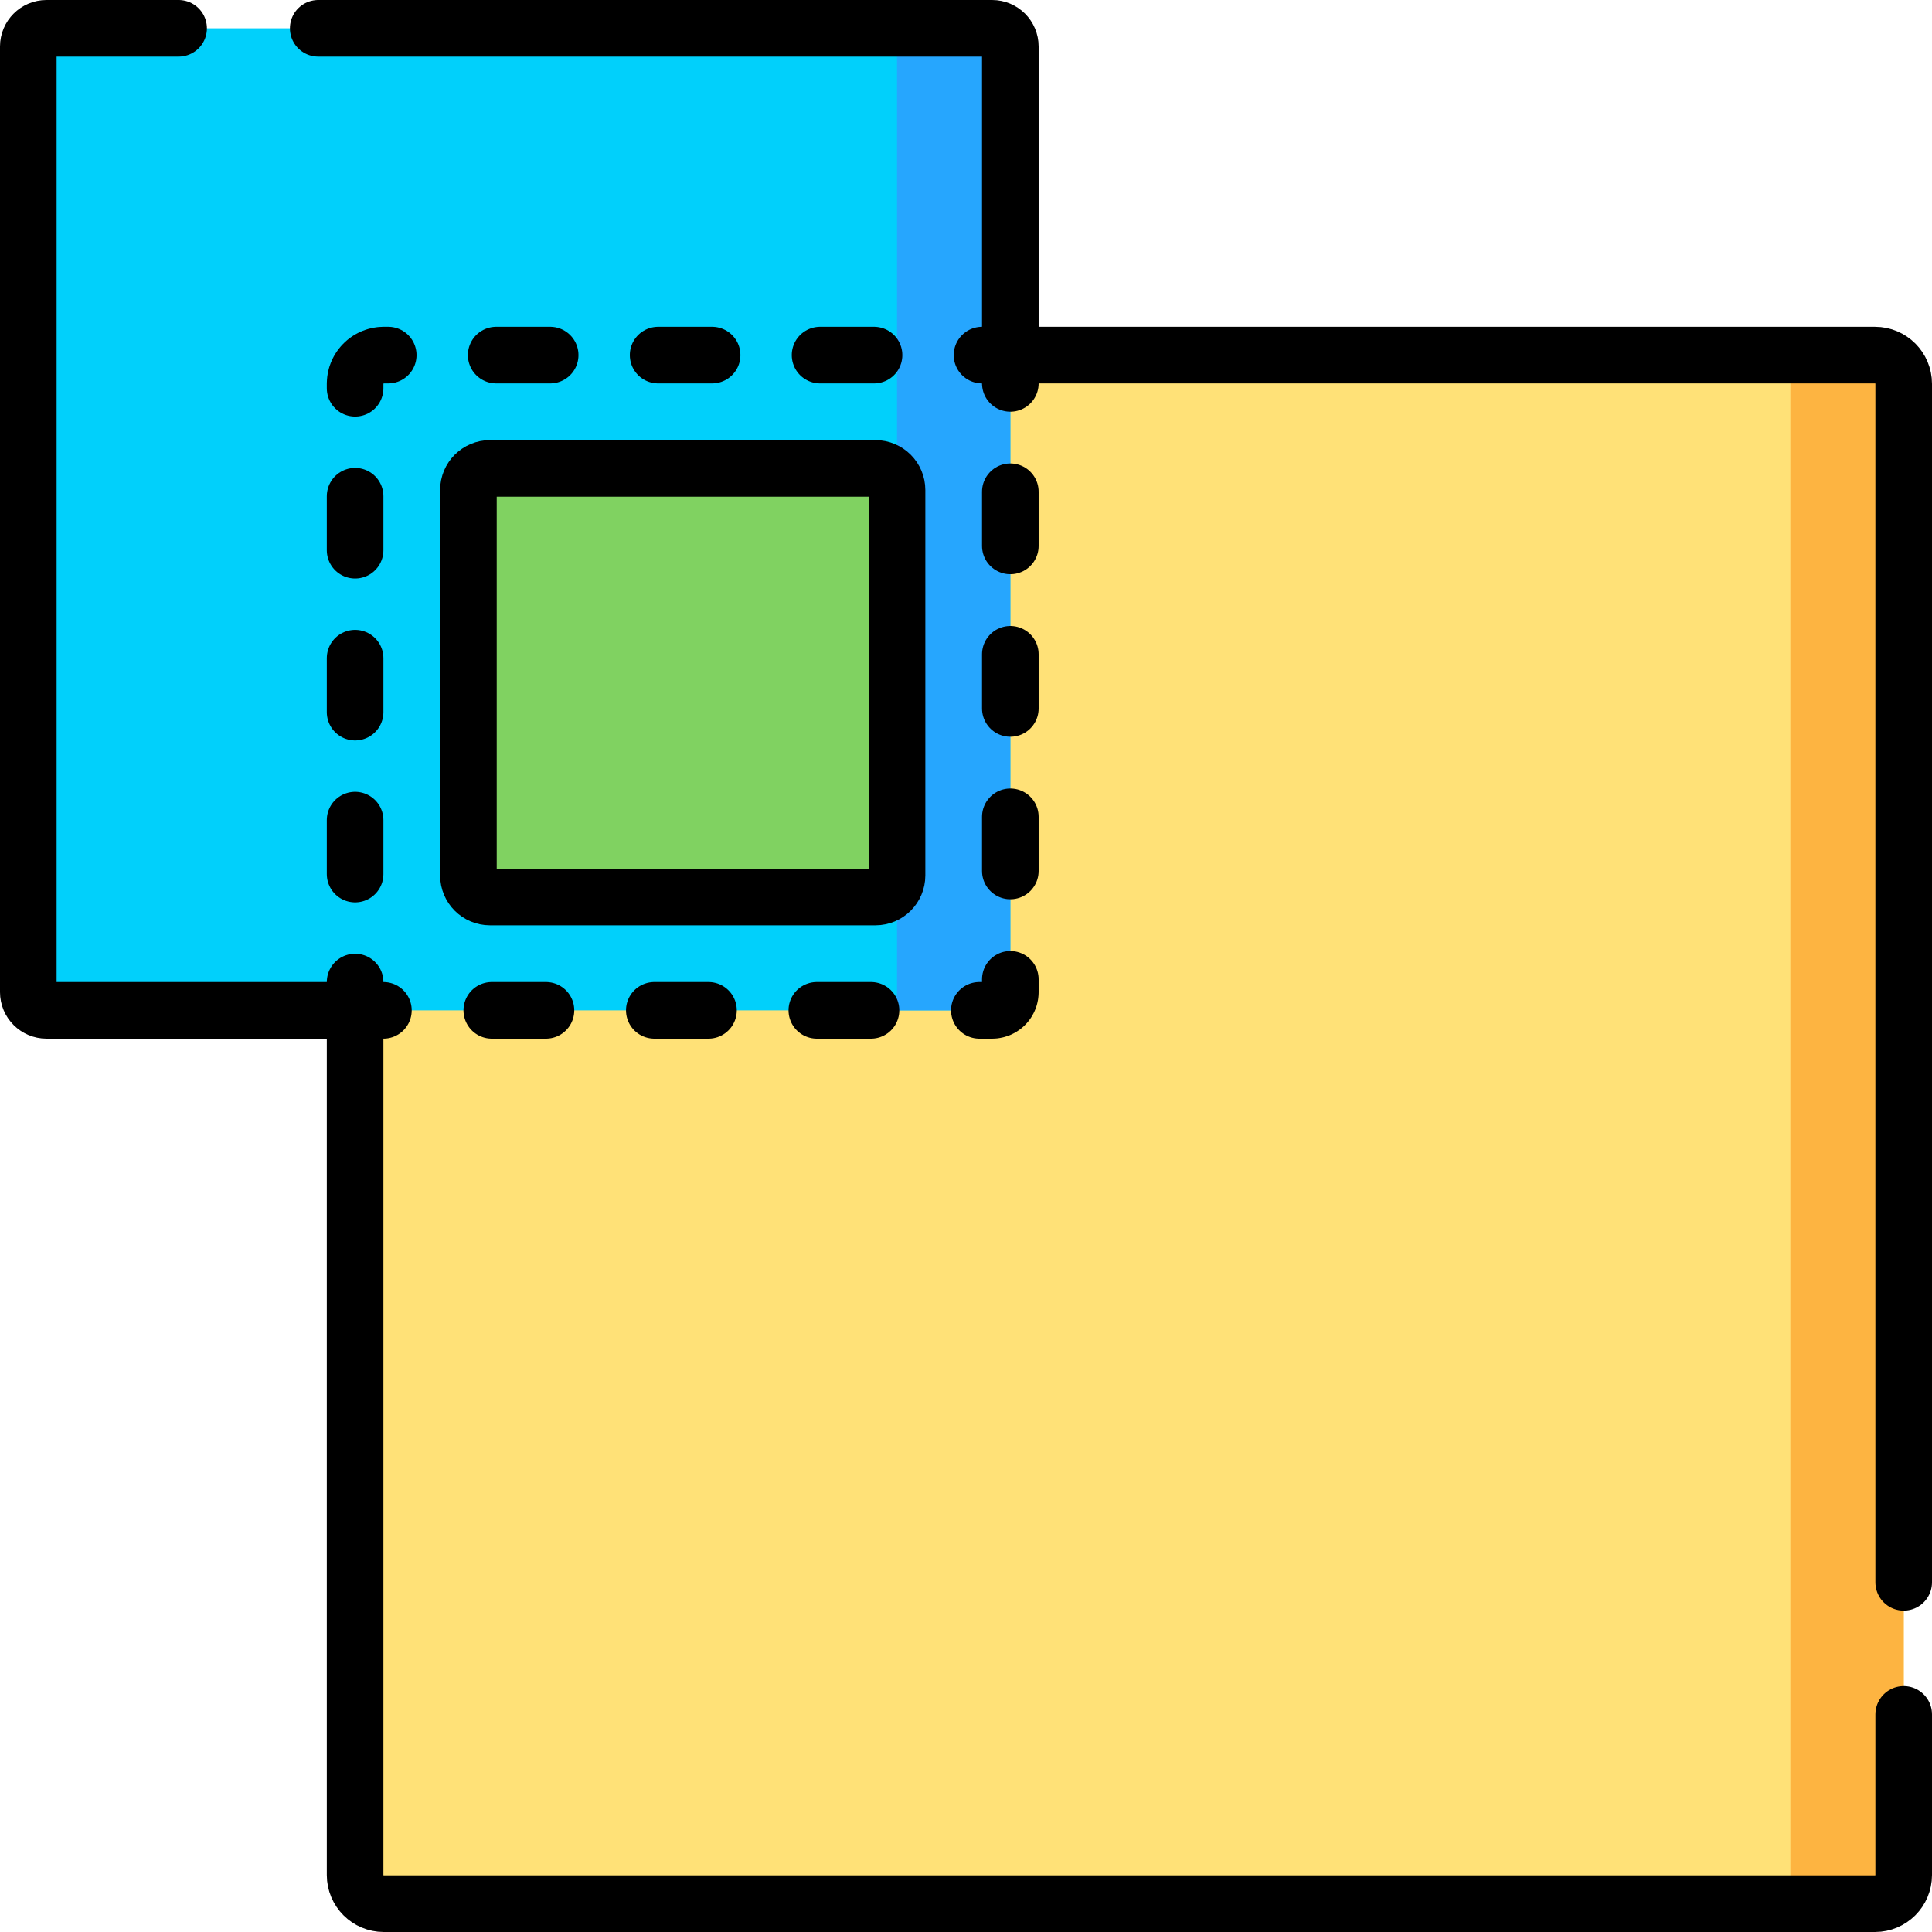
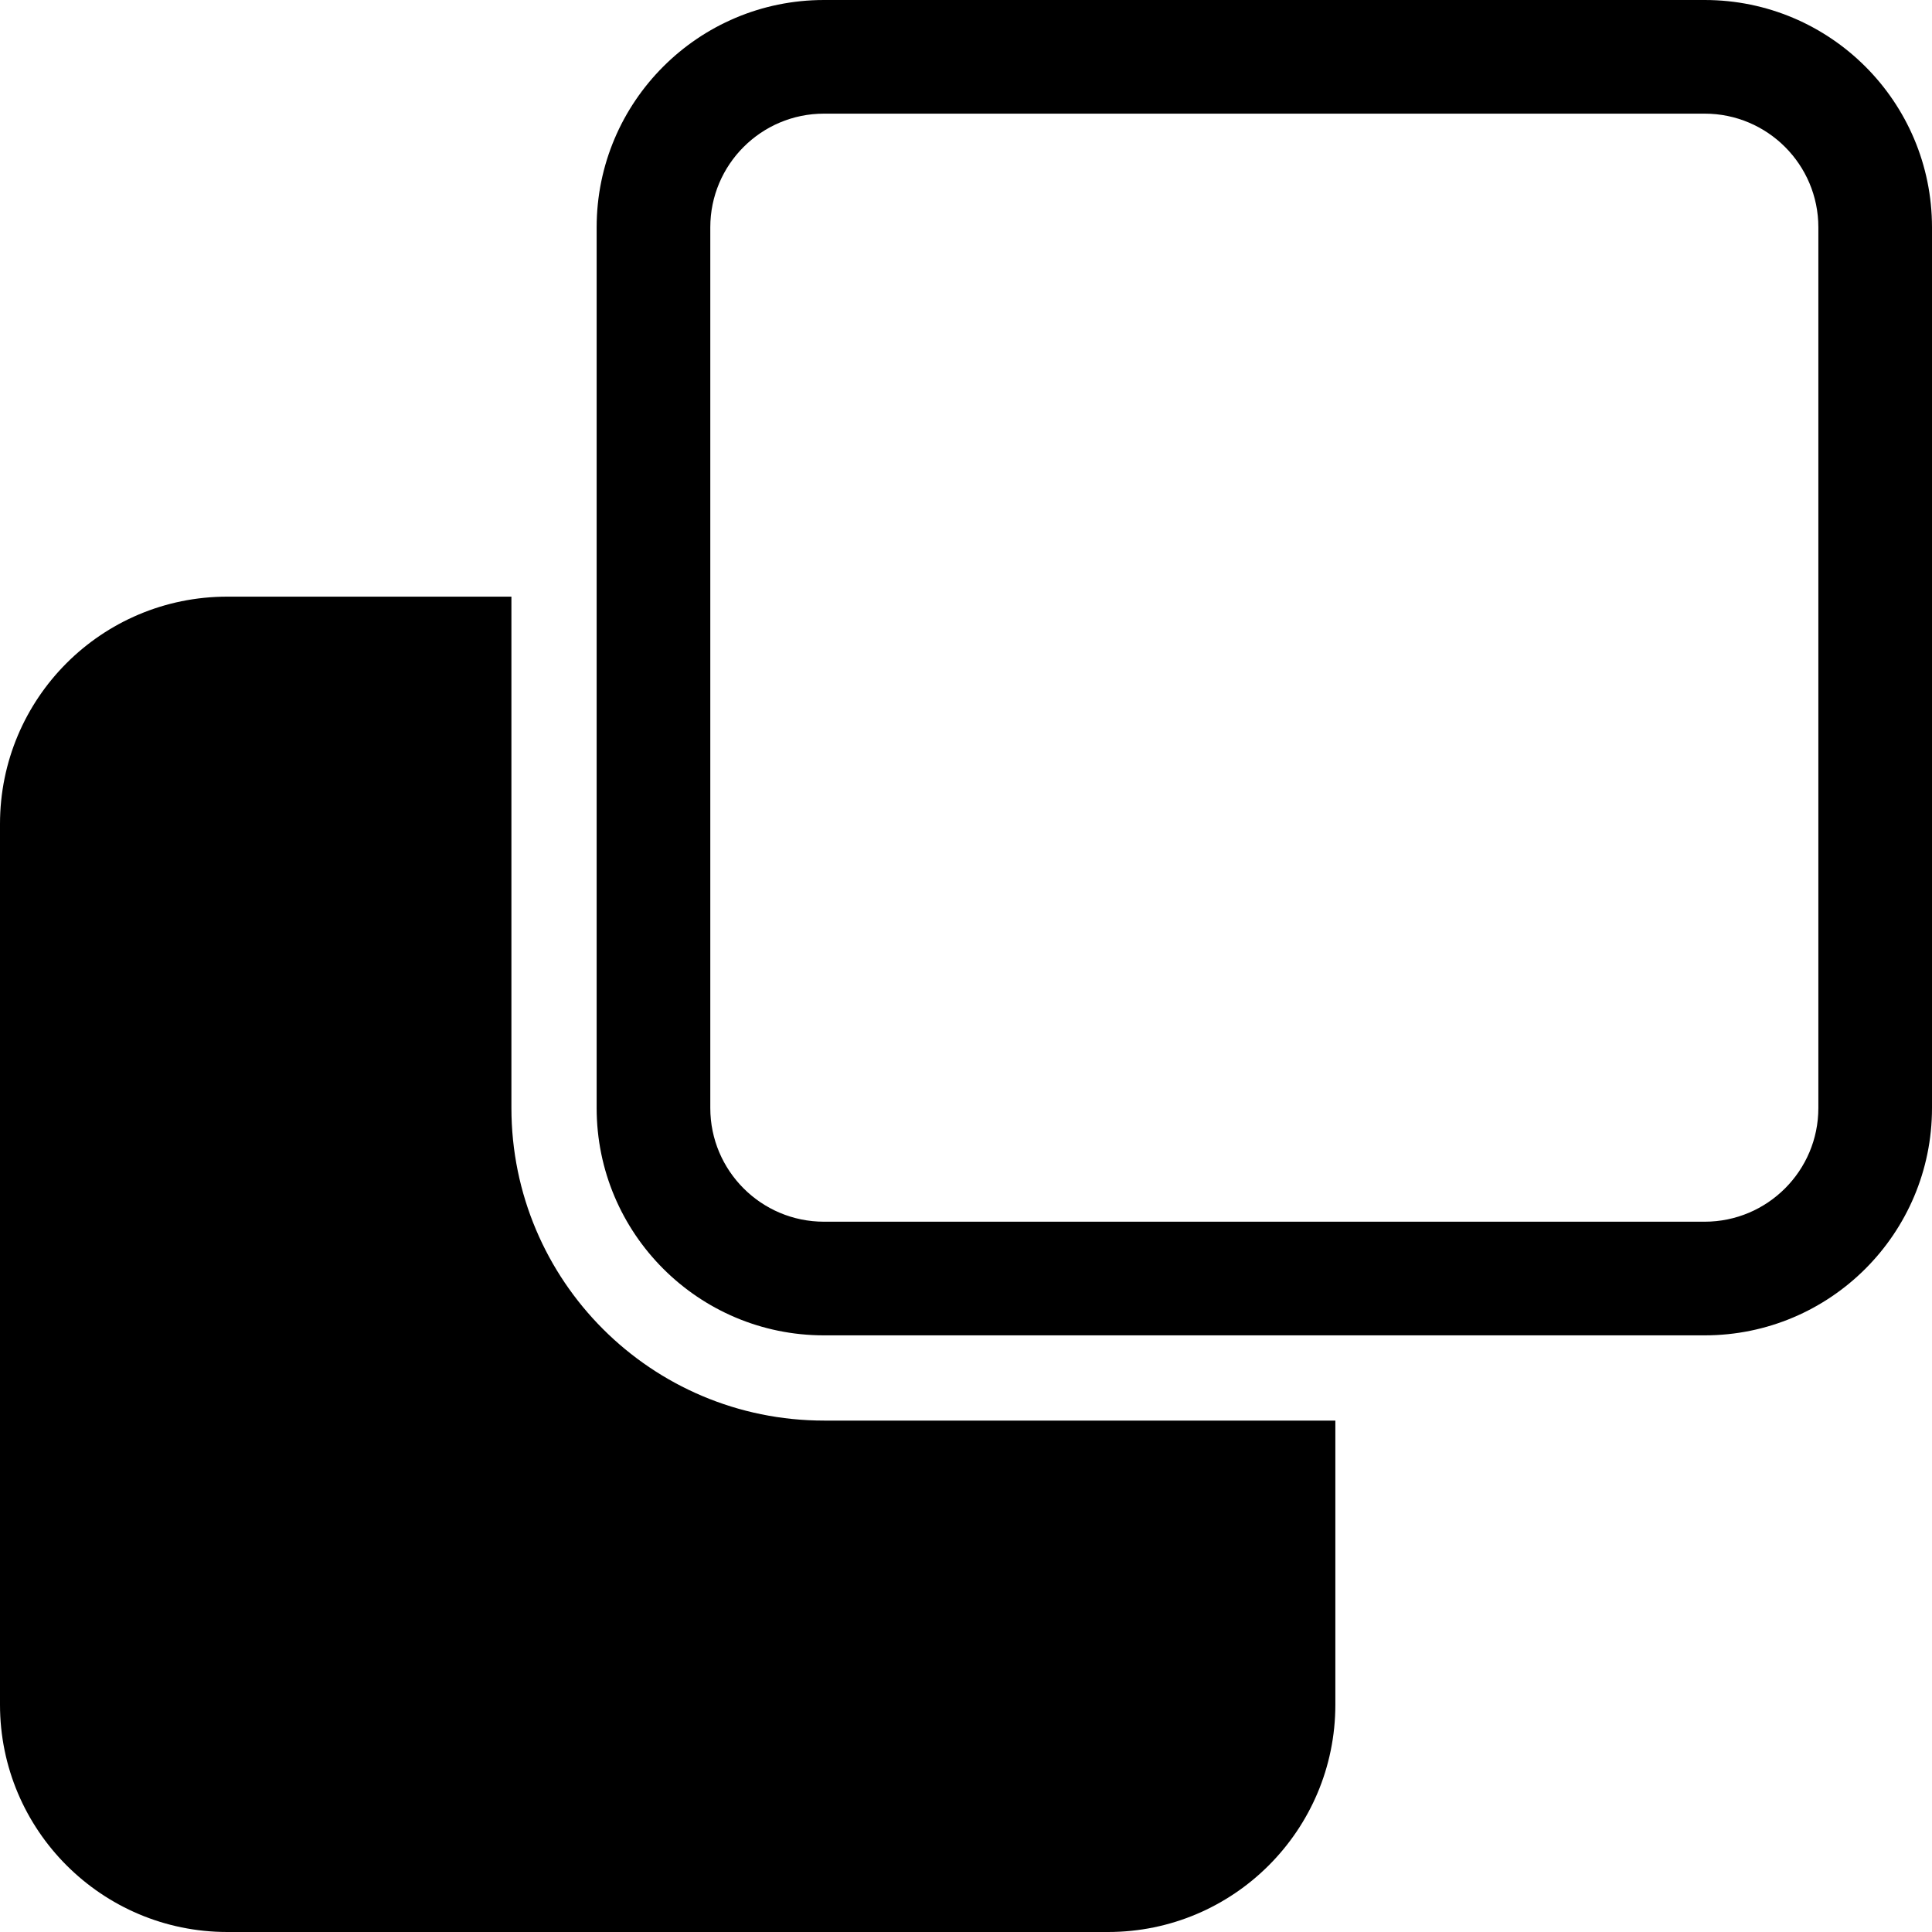
- <svg xmlns="http://www.w3.org/2000/svg" version="1.1" id="Layer_1" x="0px" y="0px" viewBox="0 0 512 512" style="enable-background:new 0 0 512 512;" xml:space="preserve" width="512" height="512">
+ <svg xmlns="http://www.w3.org/2000/svg" id="Capa_1" enable-background="new 0 0 605.634 605.634" height="512" viewBox="0 0 605.634 605.634" width="512">
  <g>
-     <path style="fill:#FFE177;" d="M496.9,504.5H101.707c-4.197,0-7.6-3.403-7.6-7.6V101.707c0-4.197,3.403-7.6,7.6-7.6H496.9   c4.197,0,7.6,3.403,7.6,7.6V496.9C504.5,501.097,501.097,504.5,496.9,504.5z" />
-     <path style="fill:#FDB441;" d="M496.9,94.107h-30.029c4.197,0,7.6,3.403,7.6,7.6V496.9c0,4.197-3.403,7.6-7.6,7.6H496.9   c4.197,0,7.6-3.403,7.6-7.6V101.707C504.5,97.51,501.097,94.107,496.9,94.107z" />
-     <path style="fill:#01D0FB;" d="M262.93,7.5H12.319C9.658,7.5,7.5,9.658,7.5,12.319V262.93c0,2.662,2.158,4.819,4.819,4.819h250.61   c2.662,0,4.819-2.158,4.819-4.819V12.319C267.749,9.658,265.592,7.5,262.93,7.5z" />
-     <path style="fill:#26A6FE;" d="M262.93,7.5h-30.029c2.662,0,4.819,2.158,4.819,4.82v250.61c0,2.662-2.158,4.82-4.819,4.82h30.029   c2.662,0,4.819-2.158,4.819-4.82V12.32C267.749,9.658,265.592,7.5,262.93,7.5z" />
-     <path style="fill:#80D261;" d="M124.136,231.997V129.863c0-3.163,2.564-5.728,5.728-5.728h102.133c3.163,0,5.728,2.564,5.728,5.728   v102.134c0,3.163-2.564,5.728-5.728,5.728H129.863C126.7,237.725,124.136,235.161,124.136,231.997z" />
-     <g>
-       <path style="fill:none;stroke:#000000;stroke-width:15;stroke-linecap:round;stroke-linejoin:round;stroke-miterlimit:10;" d="    M84.333,7.5H262.93c2.662,0,4.819,2.158,4.819,4.819v81.787" />
-       <path style="fill:none;stroke:#000000;stroke-width:15;stroke-linecap:round;stroke-linejoin:round;stroke-miterlimit:10;" d="    M94.107,267.749H12.319c-2.662,0-4.819-2.158-4.819-4.819V12.319C7.5,9.658,9.658,7.5,12.319,7.5h35.014" />
-       <g>
-         <line style="fill:none;stroke:#000000;stroke-width:15;stroke-linecap:round;stroke-linejoin:round;" x1="267.749" y1="94.107" x2="267.749" y2="101.607" />
-         <path style="fill:none;stroke:#000000;stroke-width:15;stroke-linecap:round;stroke-linejoin:round;stroke-dasharray:14.357,28.713;" d="     M267.749,130.32v132.61c0,2.662-2.158,4.819-4.819,4.819H115.964" />
-         <line style="fill:none;stroke:#000000;stroke-width:15;stroke-linecap:round;stroke-linejoin:round;" x1="101.607" y1="267.749" x2="94.107" y2="267.749" />
-       </g>
-       <path style="fill:none;stroke:#000000;stroke-width:15;stroke-linecap:round;stroke-linejoin:round;stroke-miterlimit:10;" d="    M124.136,231.997V129.863c0-3.163,2.564-5.728,5.728-5.728h102.133c3.163,0,5.728,2.564,5.728,5.728v102.134    c0,3.163-2.564,5.728-5.728,5.728H129.863C126.7,237.725,124.136,235.16,124.136,231.997z" />
-       <g>
-         <line style="fill:none;stroke:#000000;stroke-width:15;stroke-linecap:round;stroke-linejoin:round;" x1="94.107" y1="267.749" x2="94.107" y2="260.249" />
-         <path style="fill:none;stroke:#000000;stroke-width:15;stroke-linecap:round;stroke-linejoin:round;stroke-dasharray:14.305,28.61;" d="     M94.107,231.64V101.706c0-4.197,3.403-7.6,7.6-7.6h144.238" />
-         <line style="fill:none;stroke:#000000;stroke-width:15;stroke-linecap:round;stroke-linejoin:round;" x1="260.249" y1="94.107" x2="267.749" y2="94.107" />
-       </g>
-       <path style="fill:none;stroke:#000000;stroke-width:15;stroke-linecap:round;stroke-linejoin:round;stroke-miterlimit:10;" d="    M504.5,454.333V496.9c0,4.197-3.403,7.6-7.6,7.6H101.707c-4.197,0-7.6-3.403-7.6-7.6V267.749" />
-       <path style="fill:none;stroke:#000000;stroke-width:15;stroke-linecap:round;stroke-linejoin:round;stroke-miterlimit:10;" d="    M267.749,94.107H496.9c4.197,0,7.6,3.403,7.6,7.6V419.33" />
-     </g>
+     <path clip-rule="evenodd" d="m187.034 71.265v276.07c0 39.341 31.914 71.265 71.265 71.265h276.07c39.341 0 71.265-31.914 71.265-71.265v-276.07c0-39.341-31.914-71.265-71.265-71.265h-276.07c-39.341 0-71.265 31.914-71.265 71.265zm-26.719 115.769h-89.058c-39.418 0-71.257 31.881-71.257 71.265v276.07c0 39.341 31.914 71.265 71.265 71.265h276.07c39.34 0 71.265-31.91 71.265-71.257v-89.058h-160.251c-54.209 0-98.034-43.891-98.034-98.034zm62.345-115.769c0-19.673 15.972-35.64 35.64-35.64h276.07c19.673 0 35.64 15.972 35.64 35.64v276.07c0 19.673-15.972 35.64-35.64 35.64h-276.07c-19.673 0-35.64-15.972-35.64-35.64z" fill-rule="evenodd" />
  </g>
</svg>
